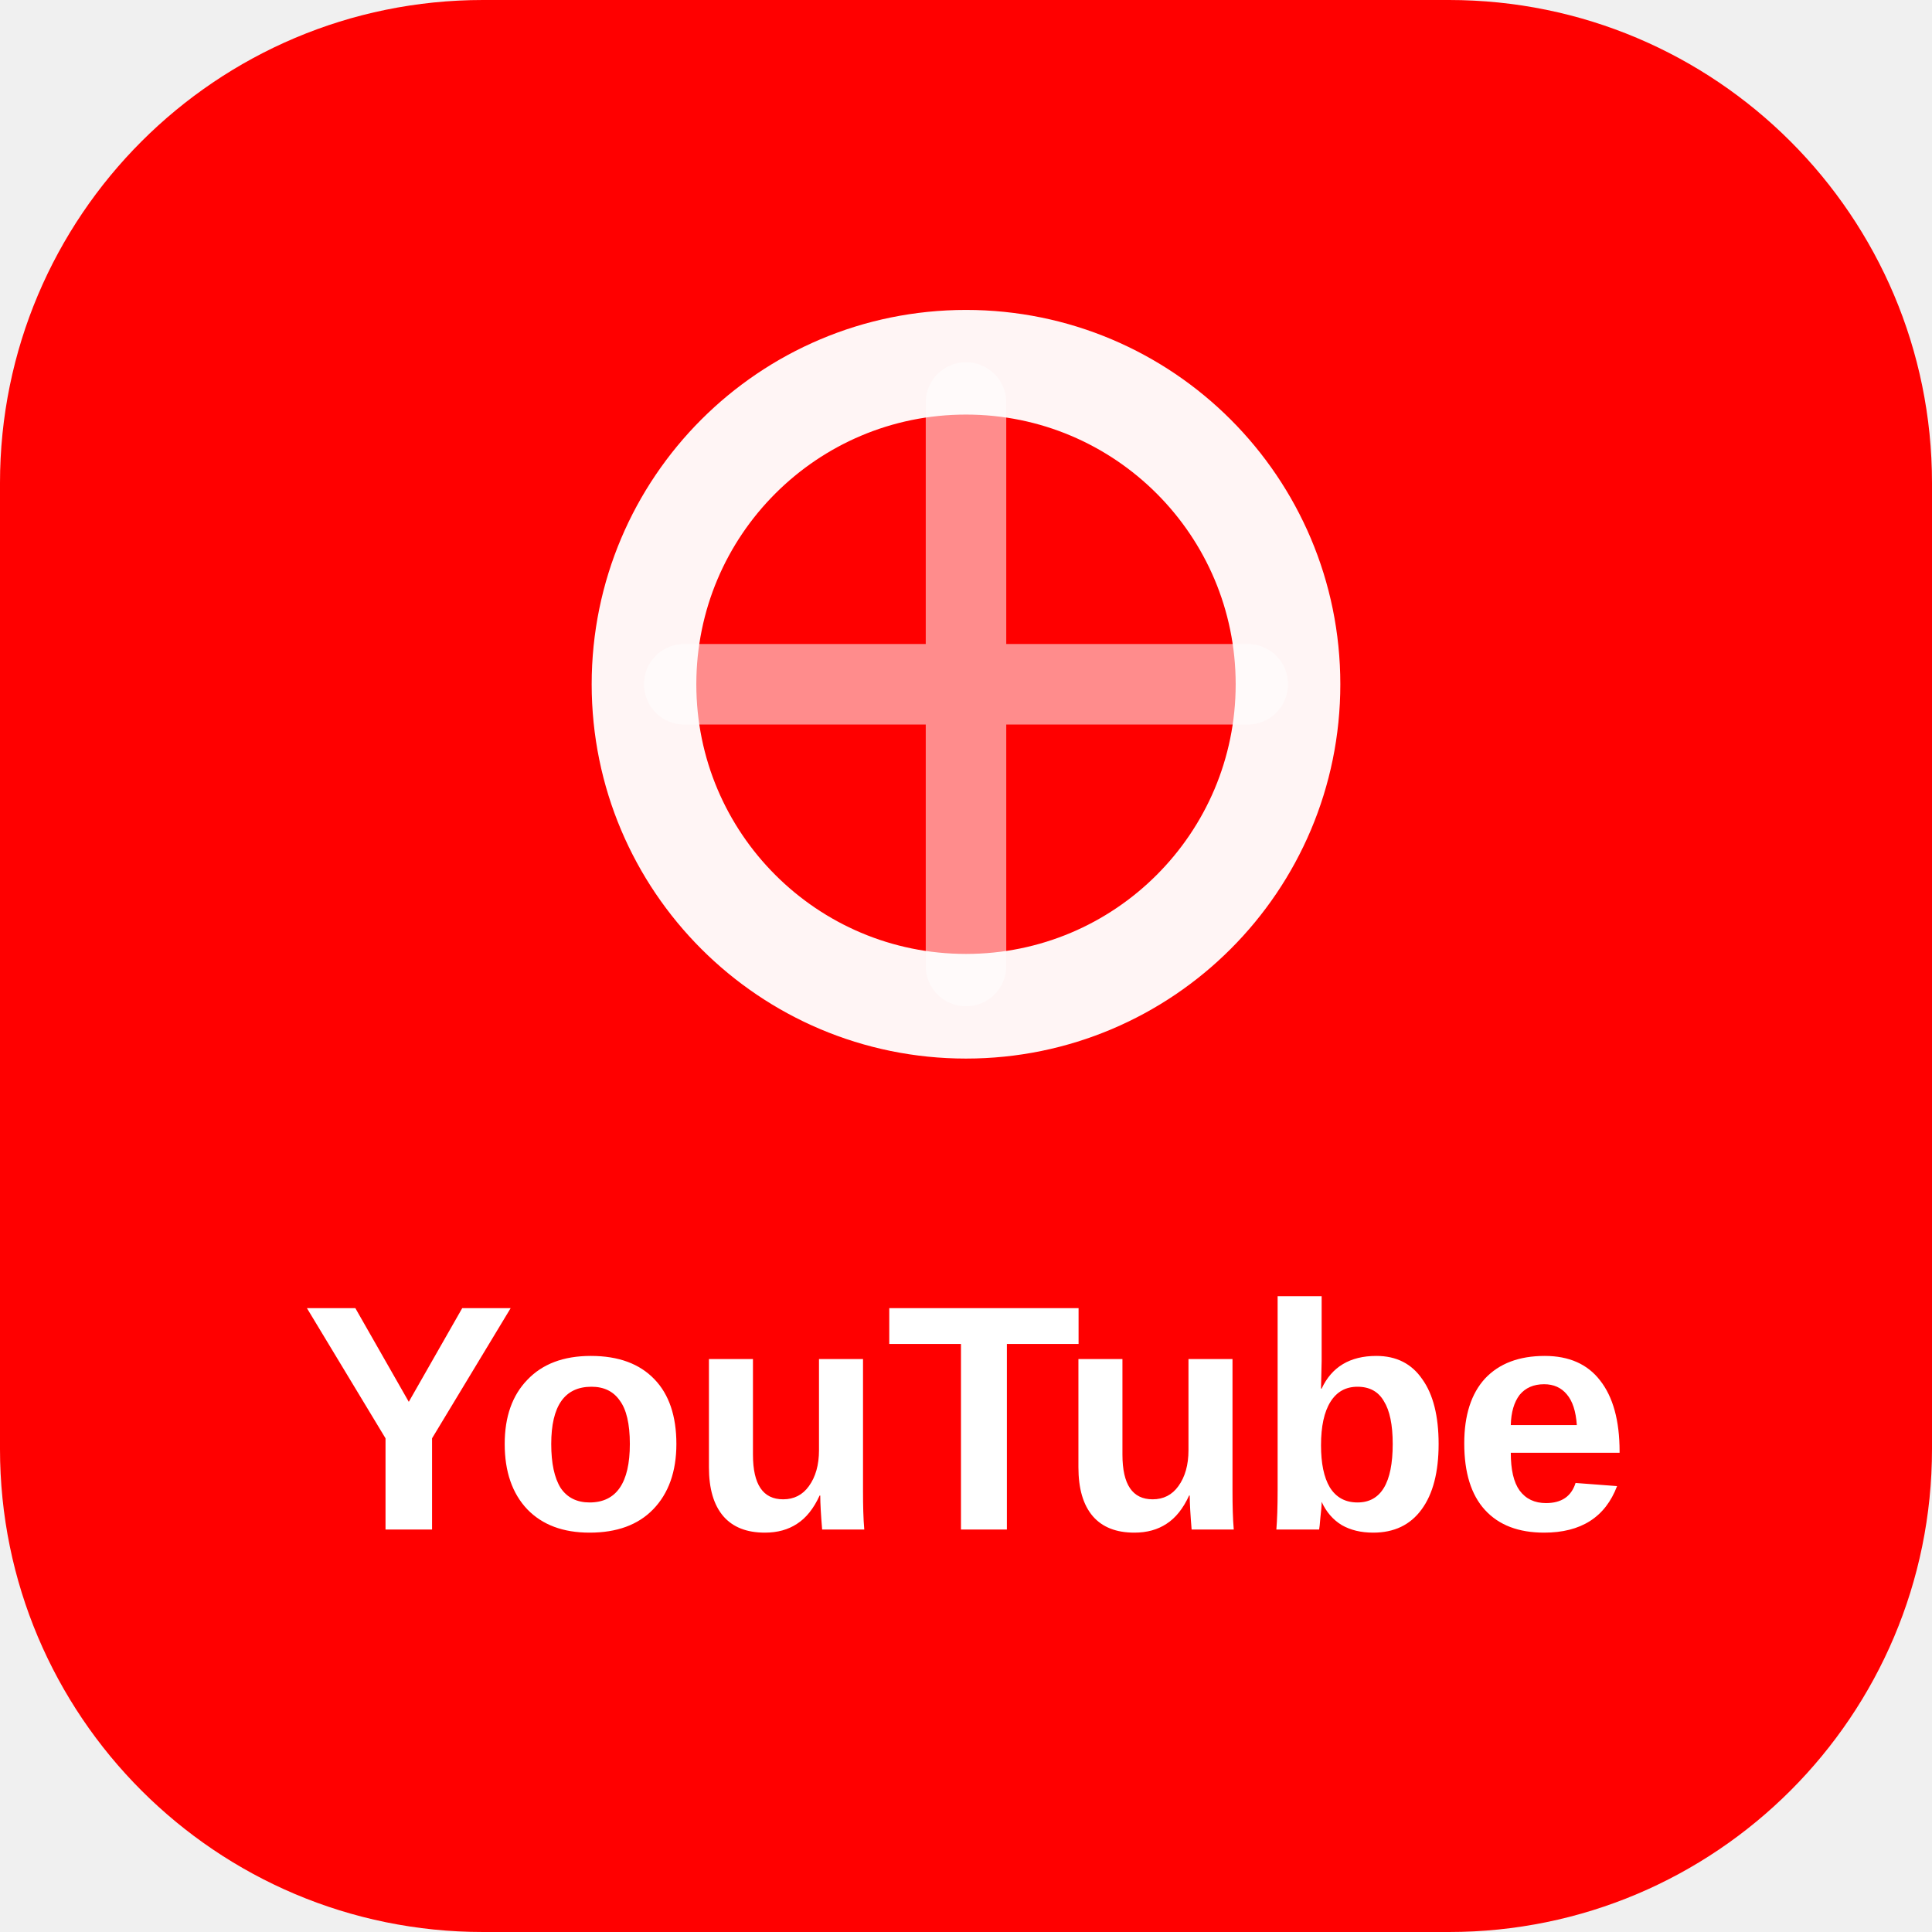
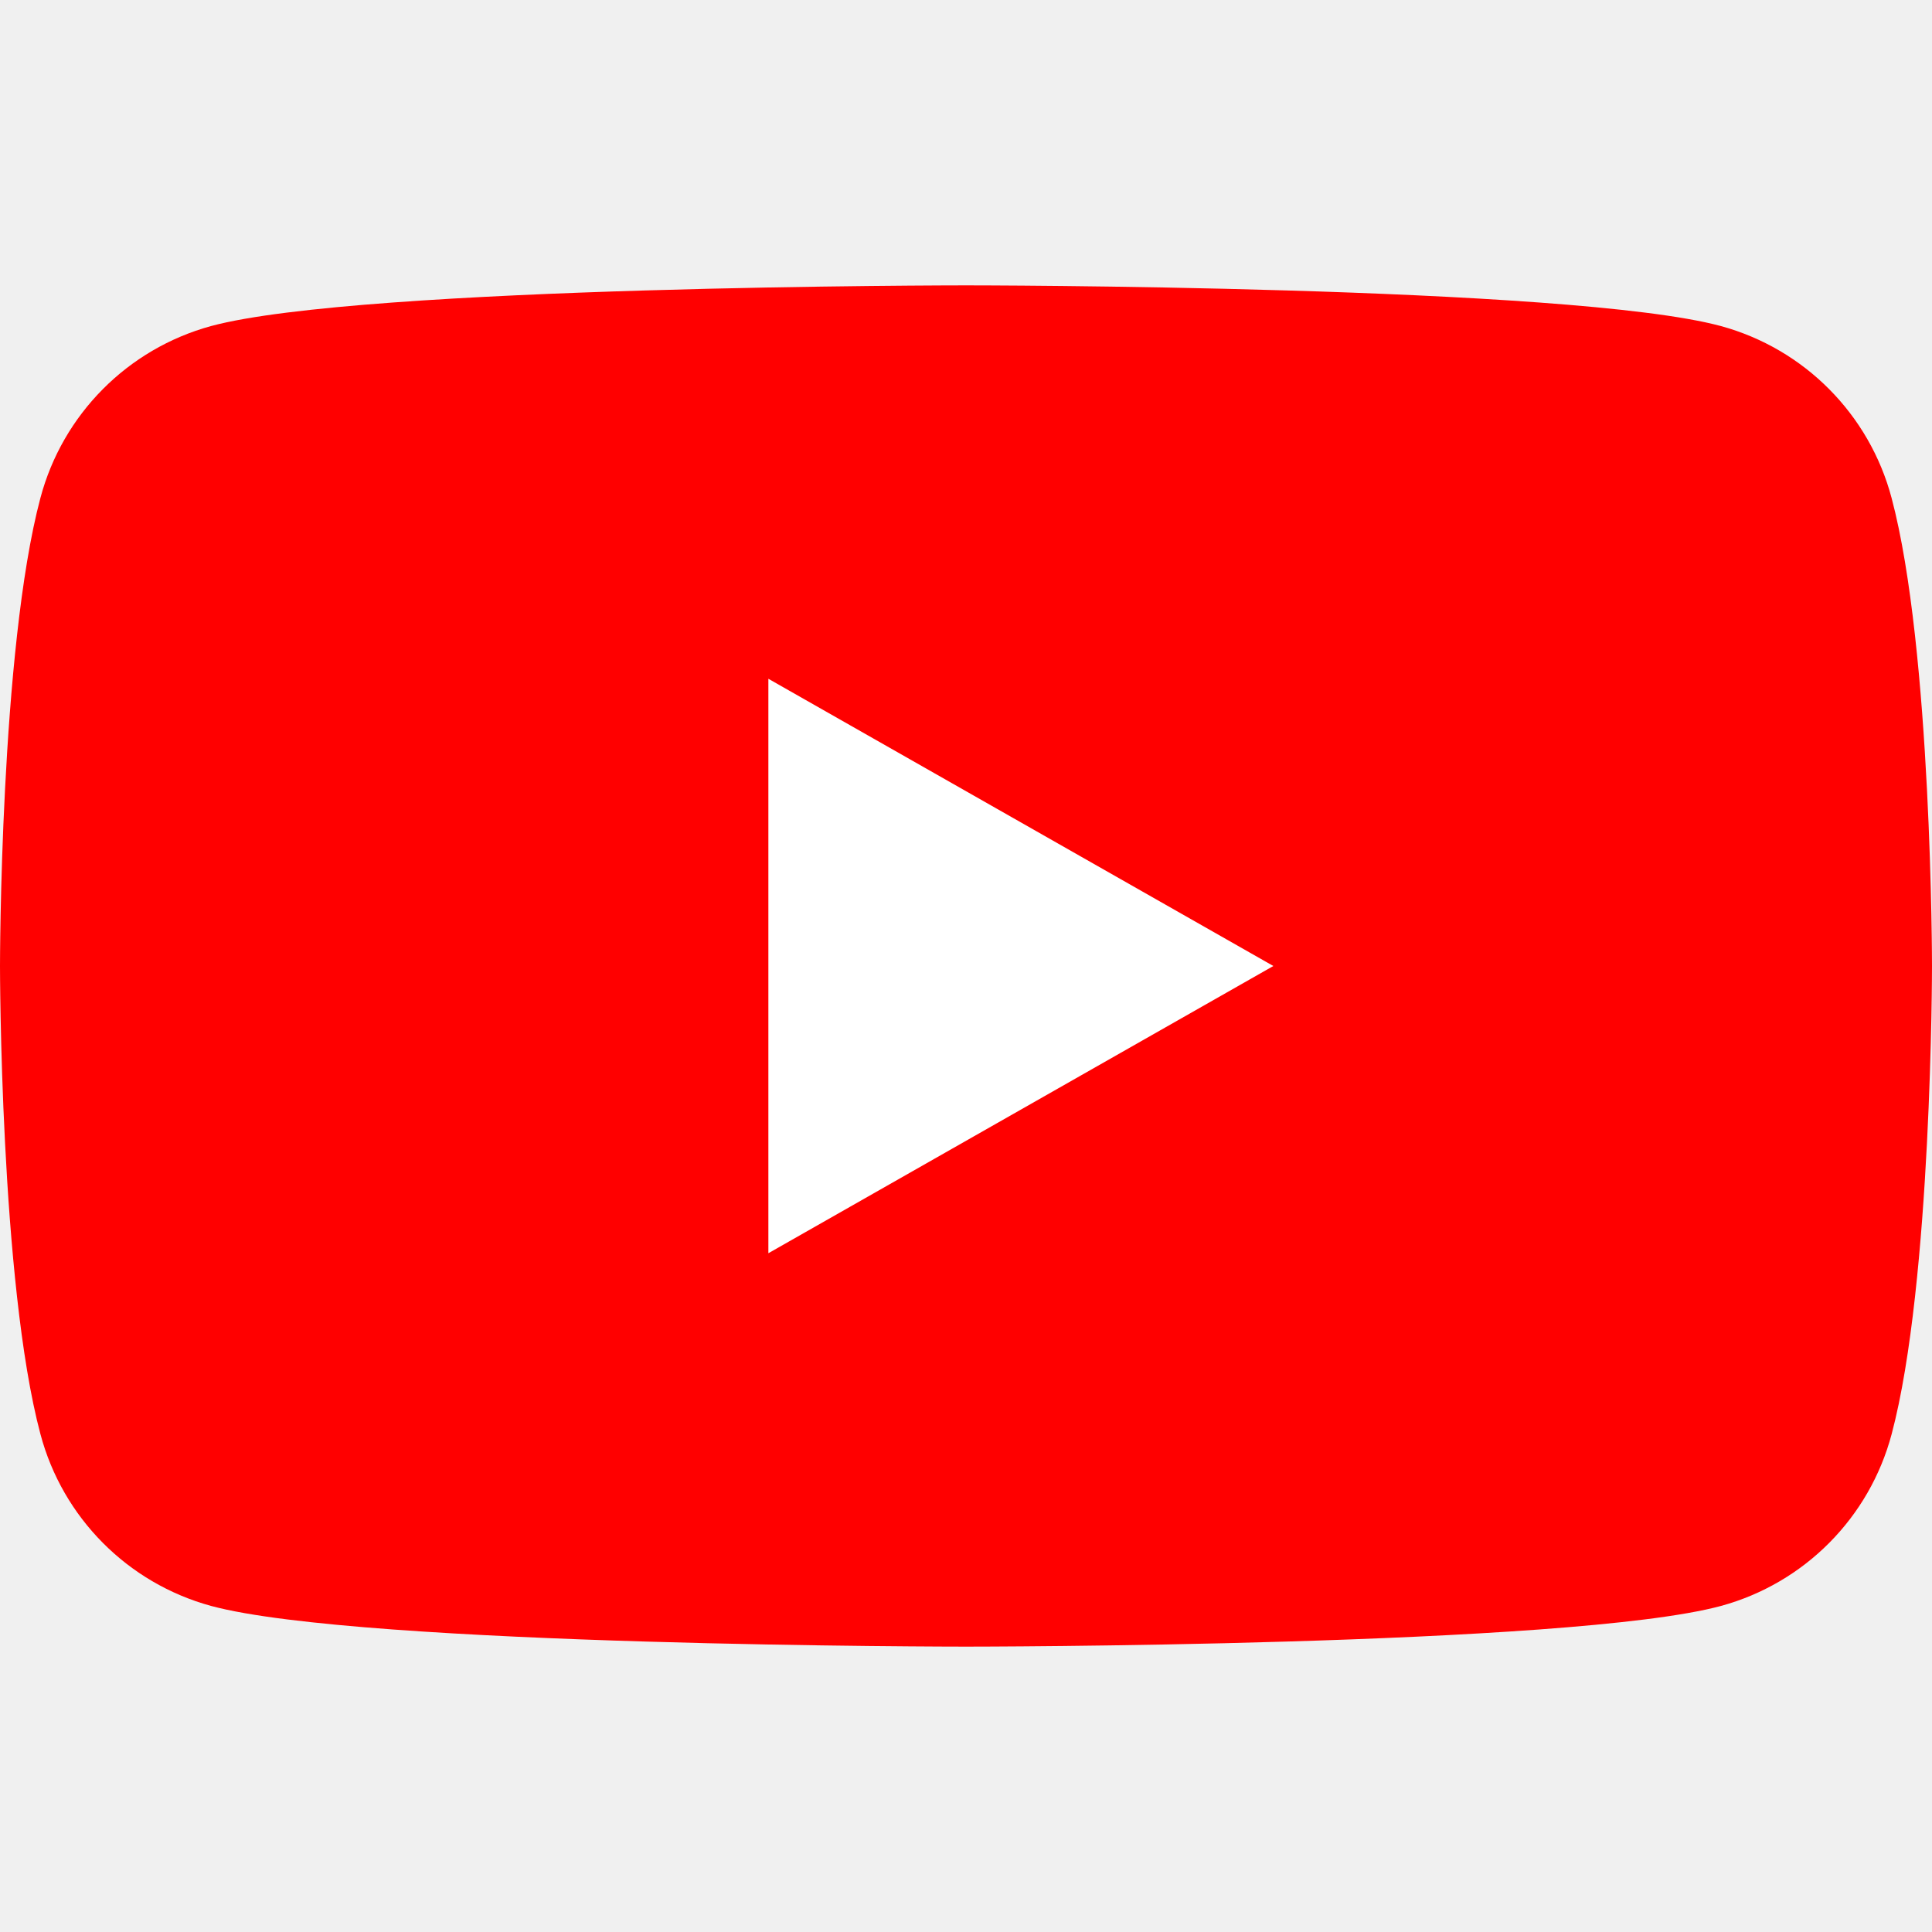
- <svg xmlns="http://www.w3.org/2000/svg" viewBox="0 0 48 48" role="img" aria-label="YouTube">
-   <rect width="48" height="48" rx="12" fill="#FF0000" />
-   <circle cx="24" cy="17" r="8" fill="none" stroke="white" stroke-width="2.6" opacity=".96" />
-   <path d="M17 17h14M24 10v14" stroke="white" stroke-width="2" stroke-linecap="round" opacity=".55" />
-   <text x="24" y="38" text-anchor="middle" font-family="Arial,sans-serif" font-size="8" font-weight="700" fill="white">YouTube</text>
+ <svg xmlns="http://www.w3.org/2000/svg" viewBox="0 0 24 24" role="img" aria-label="YouTube">
+   <path fill="#FF0000" d="M23.498 6.186a3.016 3.016 0 0 0-2.122-2.136C19.505 3.545 12 3.545 12 3.545s-7.505 0-9.377.505A3.017 3.017 0 0 0 .502 6.186C0 8.07 0 12 0 12s0 3.93.502 5.814a3.016 3.016 0 0 0 2.122 2.136c1.871.505 9.376.505 9.376.505s7.505 0 9.377-.505a3.015 3.015 0 0 0 2.122-2.136C24 15.93 24 12 24 12s0-3.93-.502-5.814z" />
+   <path fill="#fff" d="M9.545 15.568V8.432L15.818 12z" />
</svg>
